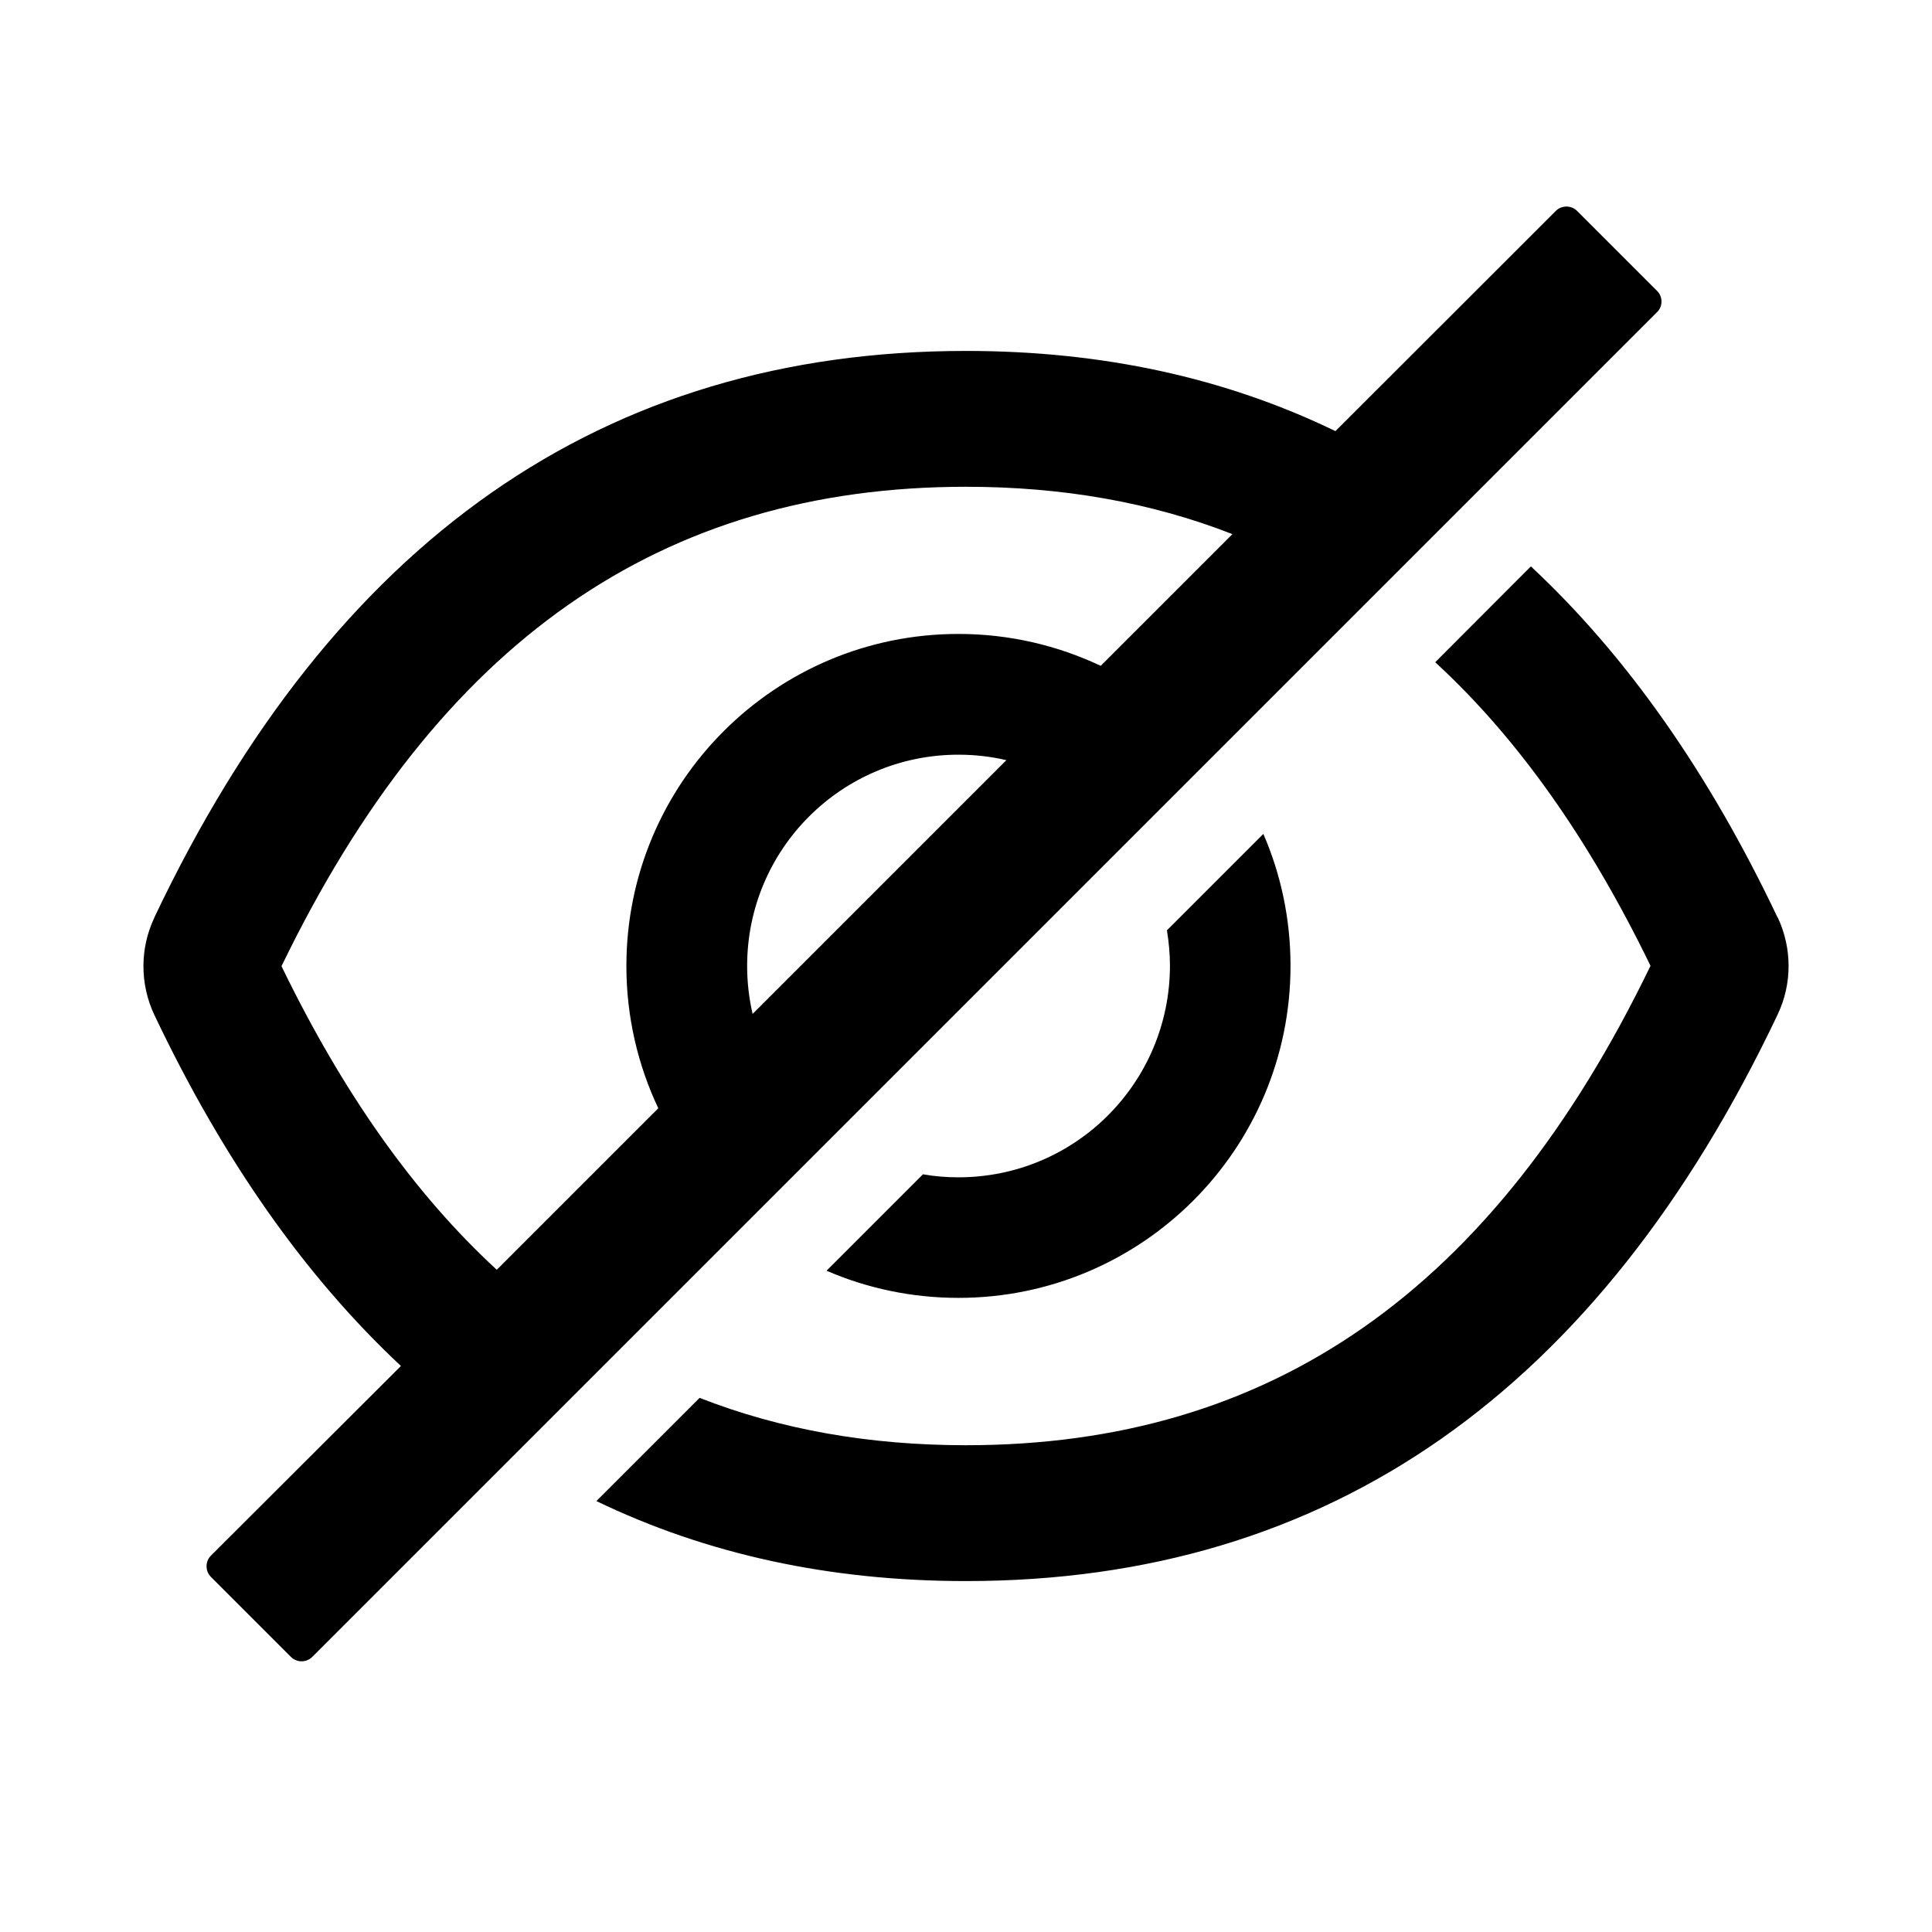
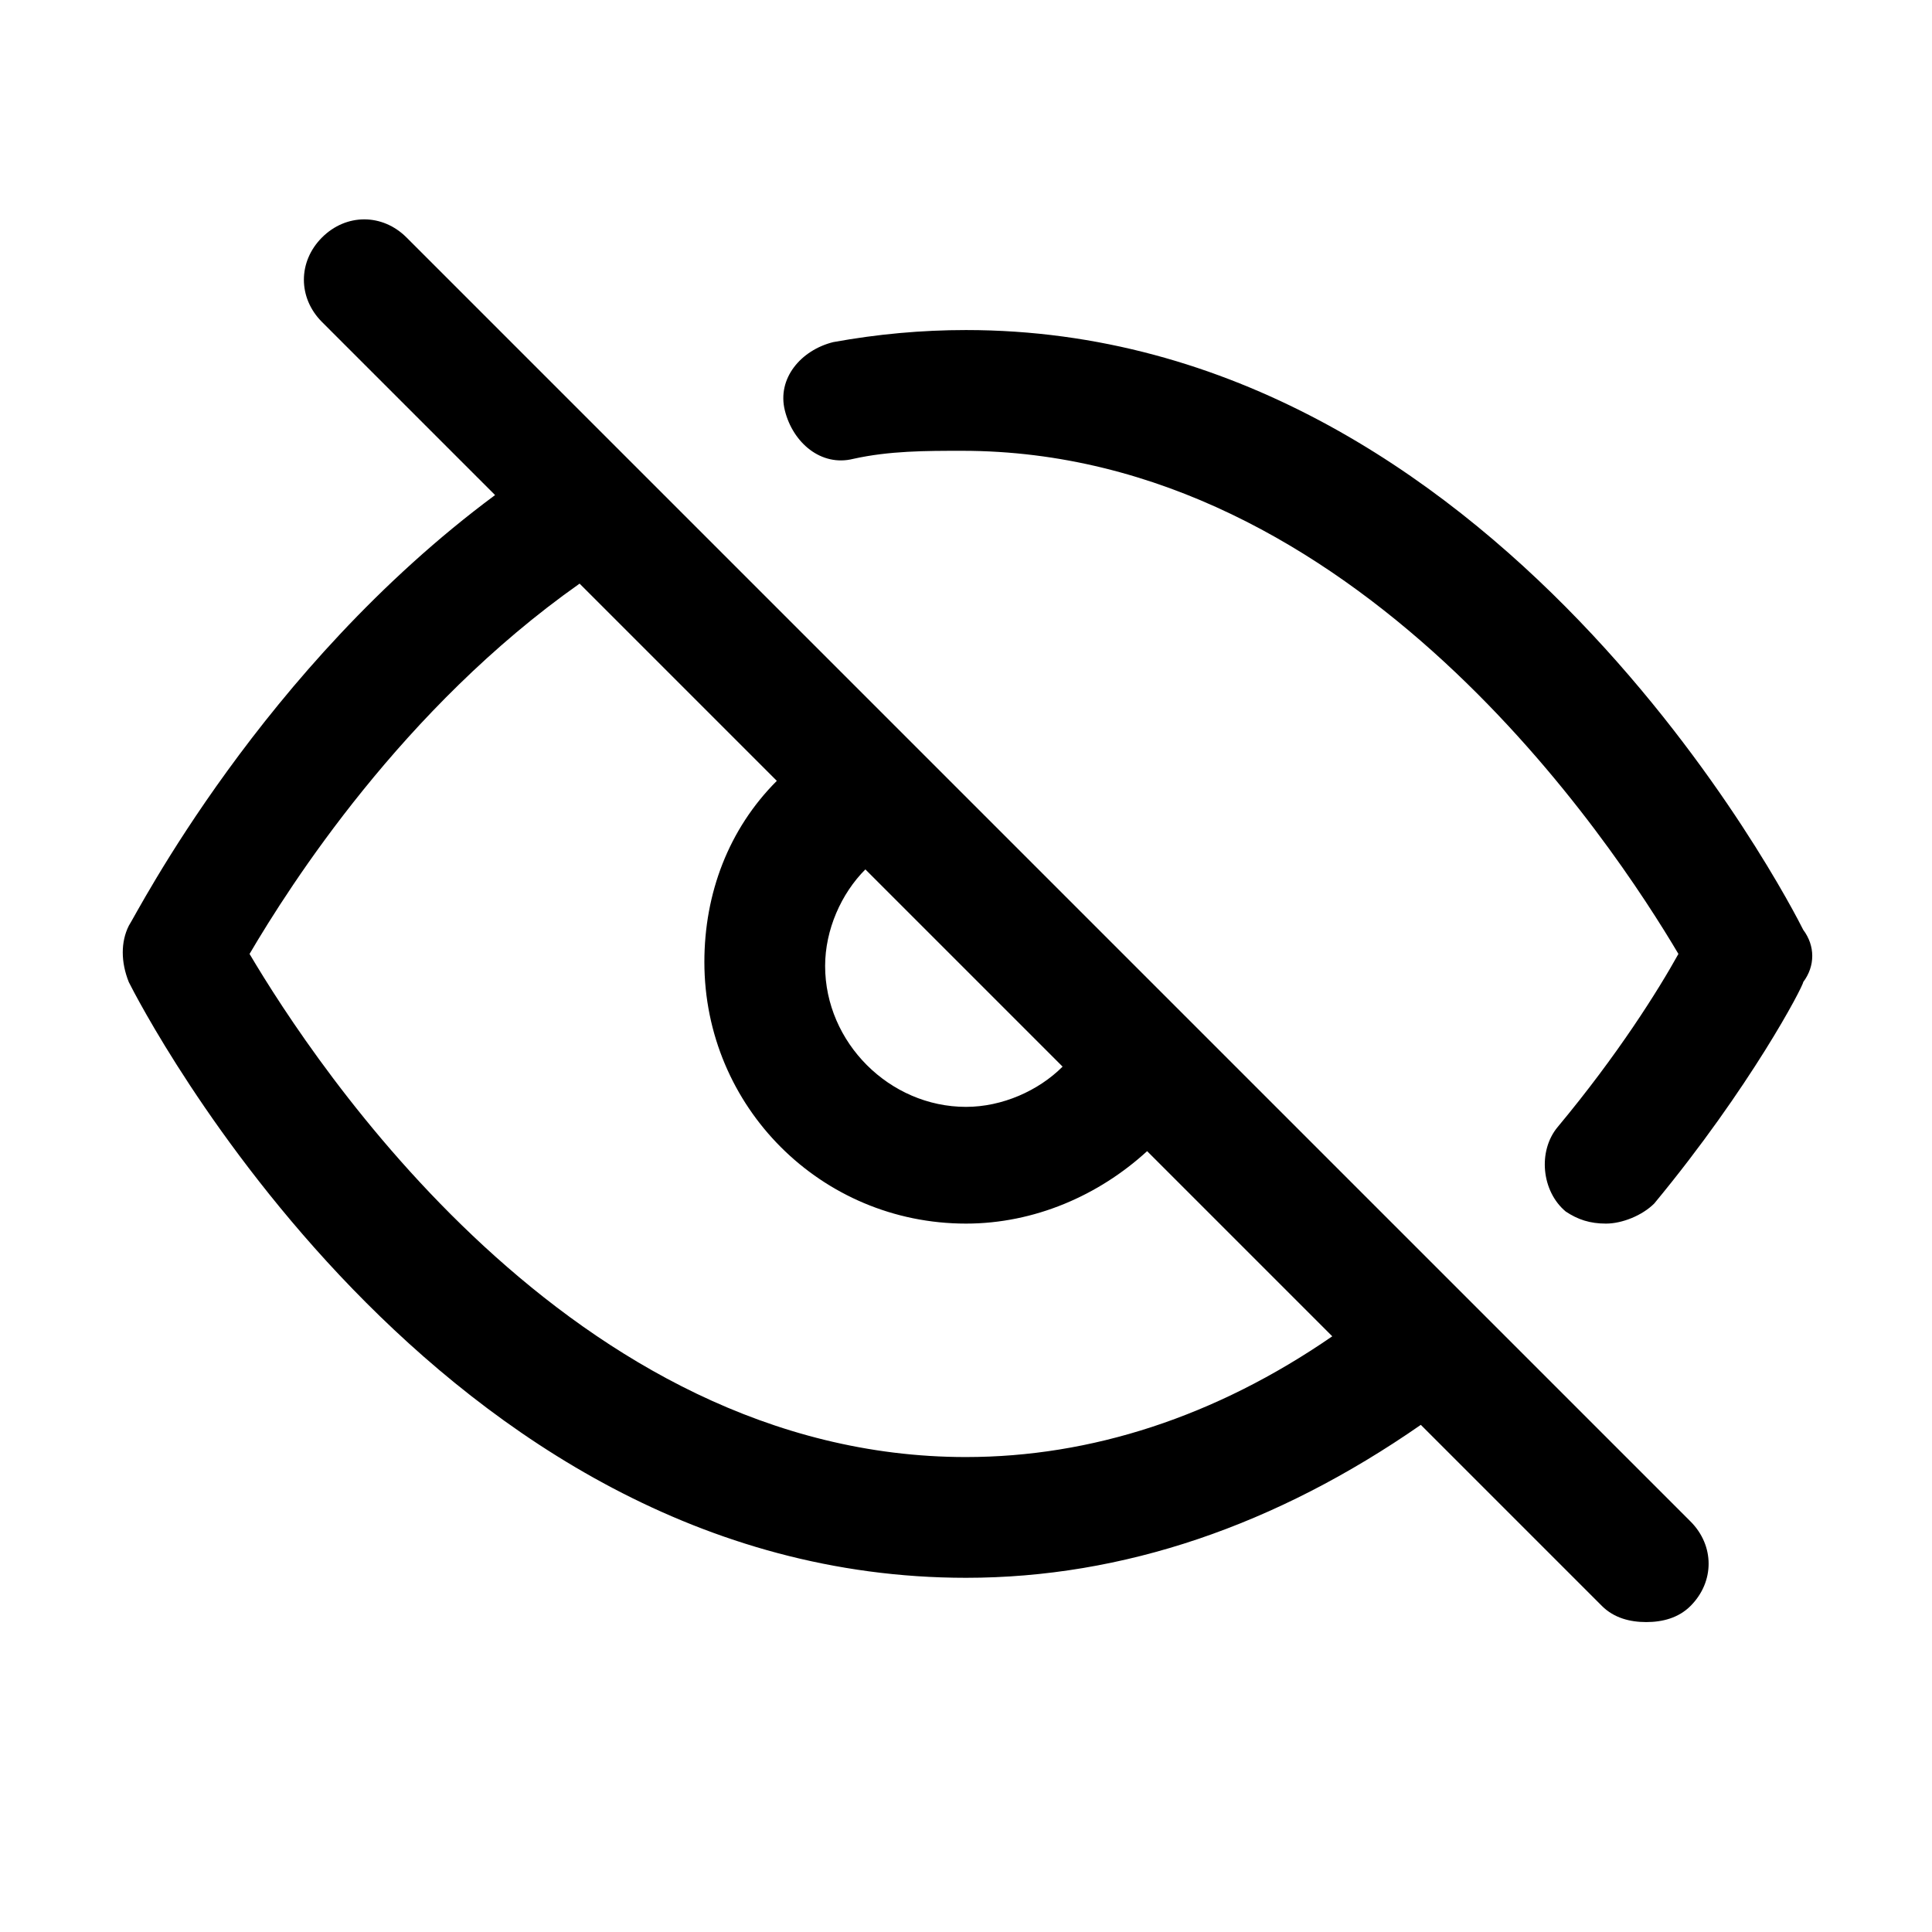
- <svg xmlns="http://www.w3.org/2000/svg" t="1633572623072" class="icon" viewBox="0 0 1024 1024" version="1.1" p-id="5107" width="200" height="200">
-   <path d="M942.3 486.4l-0.1-0.1-0.1-0.1c-36.4-76.7-80-138.7-130.7-186L760.7 351c43.7 40.2 81.5 93.7 114.1 160.9C791.5 684.2 673.4 766 512 766c-51.3 0-98.3-8.3-141.2-25.1l-54.7 54.7C374.6 823.8 439.8 838 512 838c192.2 0 335.4-100.5 430.2-300.3 7.7-16.2 7.7-35 0.1-51.3zM878.3 154.2l-42.4-42.4c-3.1-3.1-8.2-3.1-11.3 0L707.8 228.5C649.4 200.2 584.2 186 512 186c-192.2 0-335.4 100.5-430.2 300.3v0.1c-7.7 16.2-7.7 35.2 0 51.5 36.4 76.7 80 138.7 130.7 186.1L111.8 824.5c-3.1 3.1-3.1 8.2 0 11.3l42.4 42.4c3.1 3.1 8.2 3.1 11.3 0l712.8-712.8c3.1-3 3.1-8.1 0-11.2zM398.9 537.4c-1.9-8.2-2.9-16.7-2.9-25.4 0-61.9 50.1-112 112-112 8.7 0 17.3 1 25.4 2.9L398.9 537.4z m184.5-184.5C560.5 342.1 535 336 508 336c-97.2 0-176 78.8-176 176 0 27 6.1 52.5 16.9 75.4L263.3 673c-43.7-40.2-81.5-93.7-114.1-160.9C232.6 339.8 350.7 258 512 258c51.3 0 98.3 8.3 141.2 25.1l-69.8 69.8z" p-id="5108" />
-   <path d="M508 624c-6.4 0-12.7-0.5-18.8-1.6l-51.1 51.1c21.4 9.3 45.1 14.4 69.9 14.4 97.2 0 176-78.8 176-176 0-24.8-5.1-48.5-14.4-69.9l-51.1 51.1c1 6.1 1.6 12.4 1.6 18.8C620 573.9 569.9 624 508 624z" p-id="5109" />
+ <svg xmlns="http://www.w3.org/2000/svg" t="1633852586735" class="icon" viewBox="0 0 1024 1024" version="1.1" p-id="5312" width="200" height="200">
+   <path d="M955.733 492.8c-6.4-12.8-162.133-317.867-443.733-317.867-23.467 0-46.933 2.133-70.4 6.4-17.067 4.267-29.867 19.2-25.6 36.267 4.267 17.067 19.2 29.867 36.267 25.6 19.2-4.267 38.4-4.267 57.6-4.267 209.067 0 345.6 209.067 379.733 266.667-10.667 19.2-32 53.333-64 91.733-10.667 12.8-8.533 34.133 4.267 44.8 6.4 4.267 12.8 6.4 21.333 6.4s19.2-4.267 25.6-10.667c51.2-61.867 78.933-115.2 78.933-117.333 6.4-8.533 6.4-19.2 0-27.733zM215.467 125.867c-12.8-12.8-32-12.8-44.8 0-12.8 12.8-12.8 32 0 44.8l91.733 91.733C138.667 354.133 72.533 484.267 68.267 490.667c-4.267 8.533-4.267 19.2 0 29.867 6.4 12.8 162.133 315.733 443.733 315.733 83.2 0 164.267-27.733 241.067-81.067l96 96c6.4 6.4 14.933 8.533 23.467 8.533s17.067-2.133 23.467-8.533c12.8-12.8 12.8-32 0-44.8L215.467 125.867z m243.2 334.933l104.533 104.533c-12.8 12.8-32 21.333-51.2 21.333-40.533 0-74.667-34.133-74.667-74.667 0-19.2 8.533-38.4 21.333-51.2zM512 772.267c-209.067 0-345.6-209.067-379.733-266.667 21.333-36.267 81.067-130.133 174.933-196.267l104.533 104.533c-25.6 25.6-38.4 59.733-38.4 96 0 76.8 61.867 138.667 138.667 138.667 36.267 0 70.4-14.933 96-38.4l98.133 98.133c-61.867 42.667-128 64-194.133 64z" p-id="5313" />
</svg>
